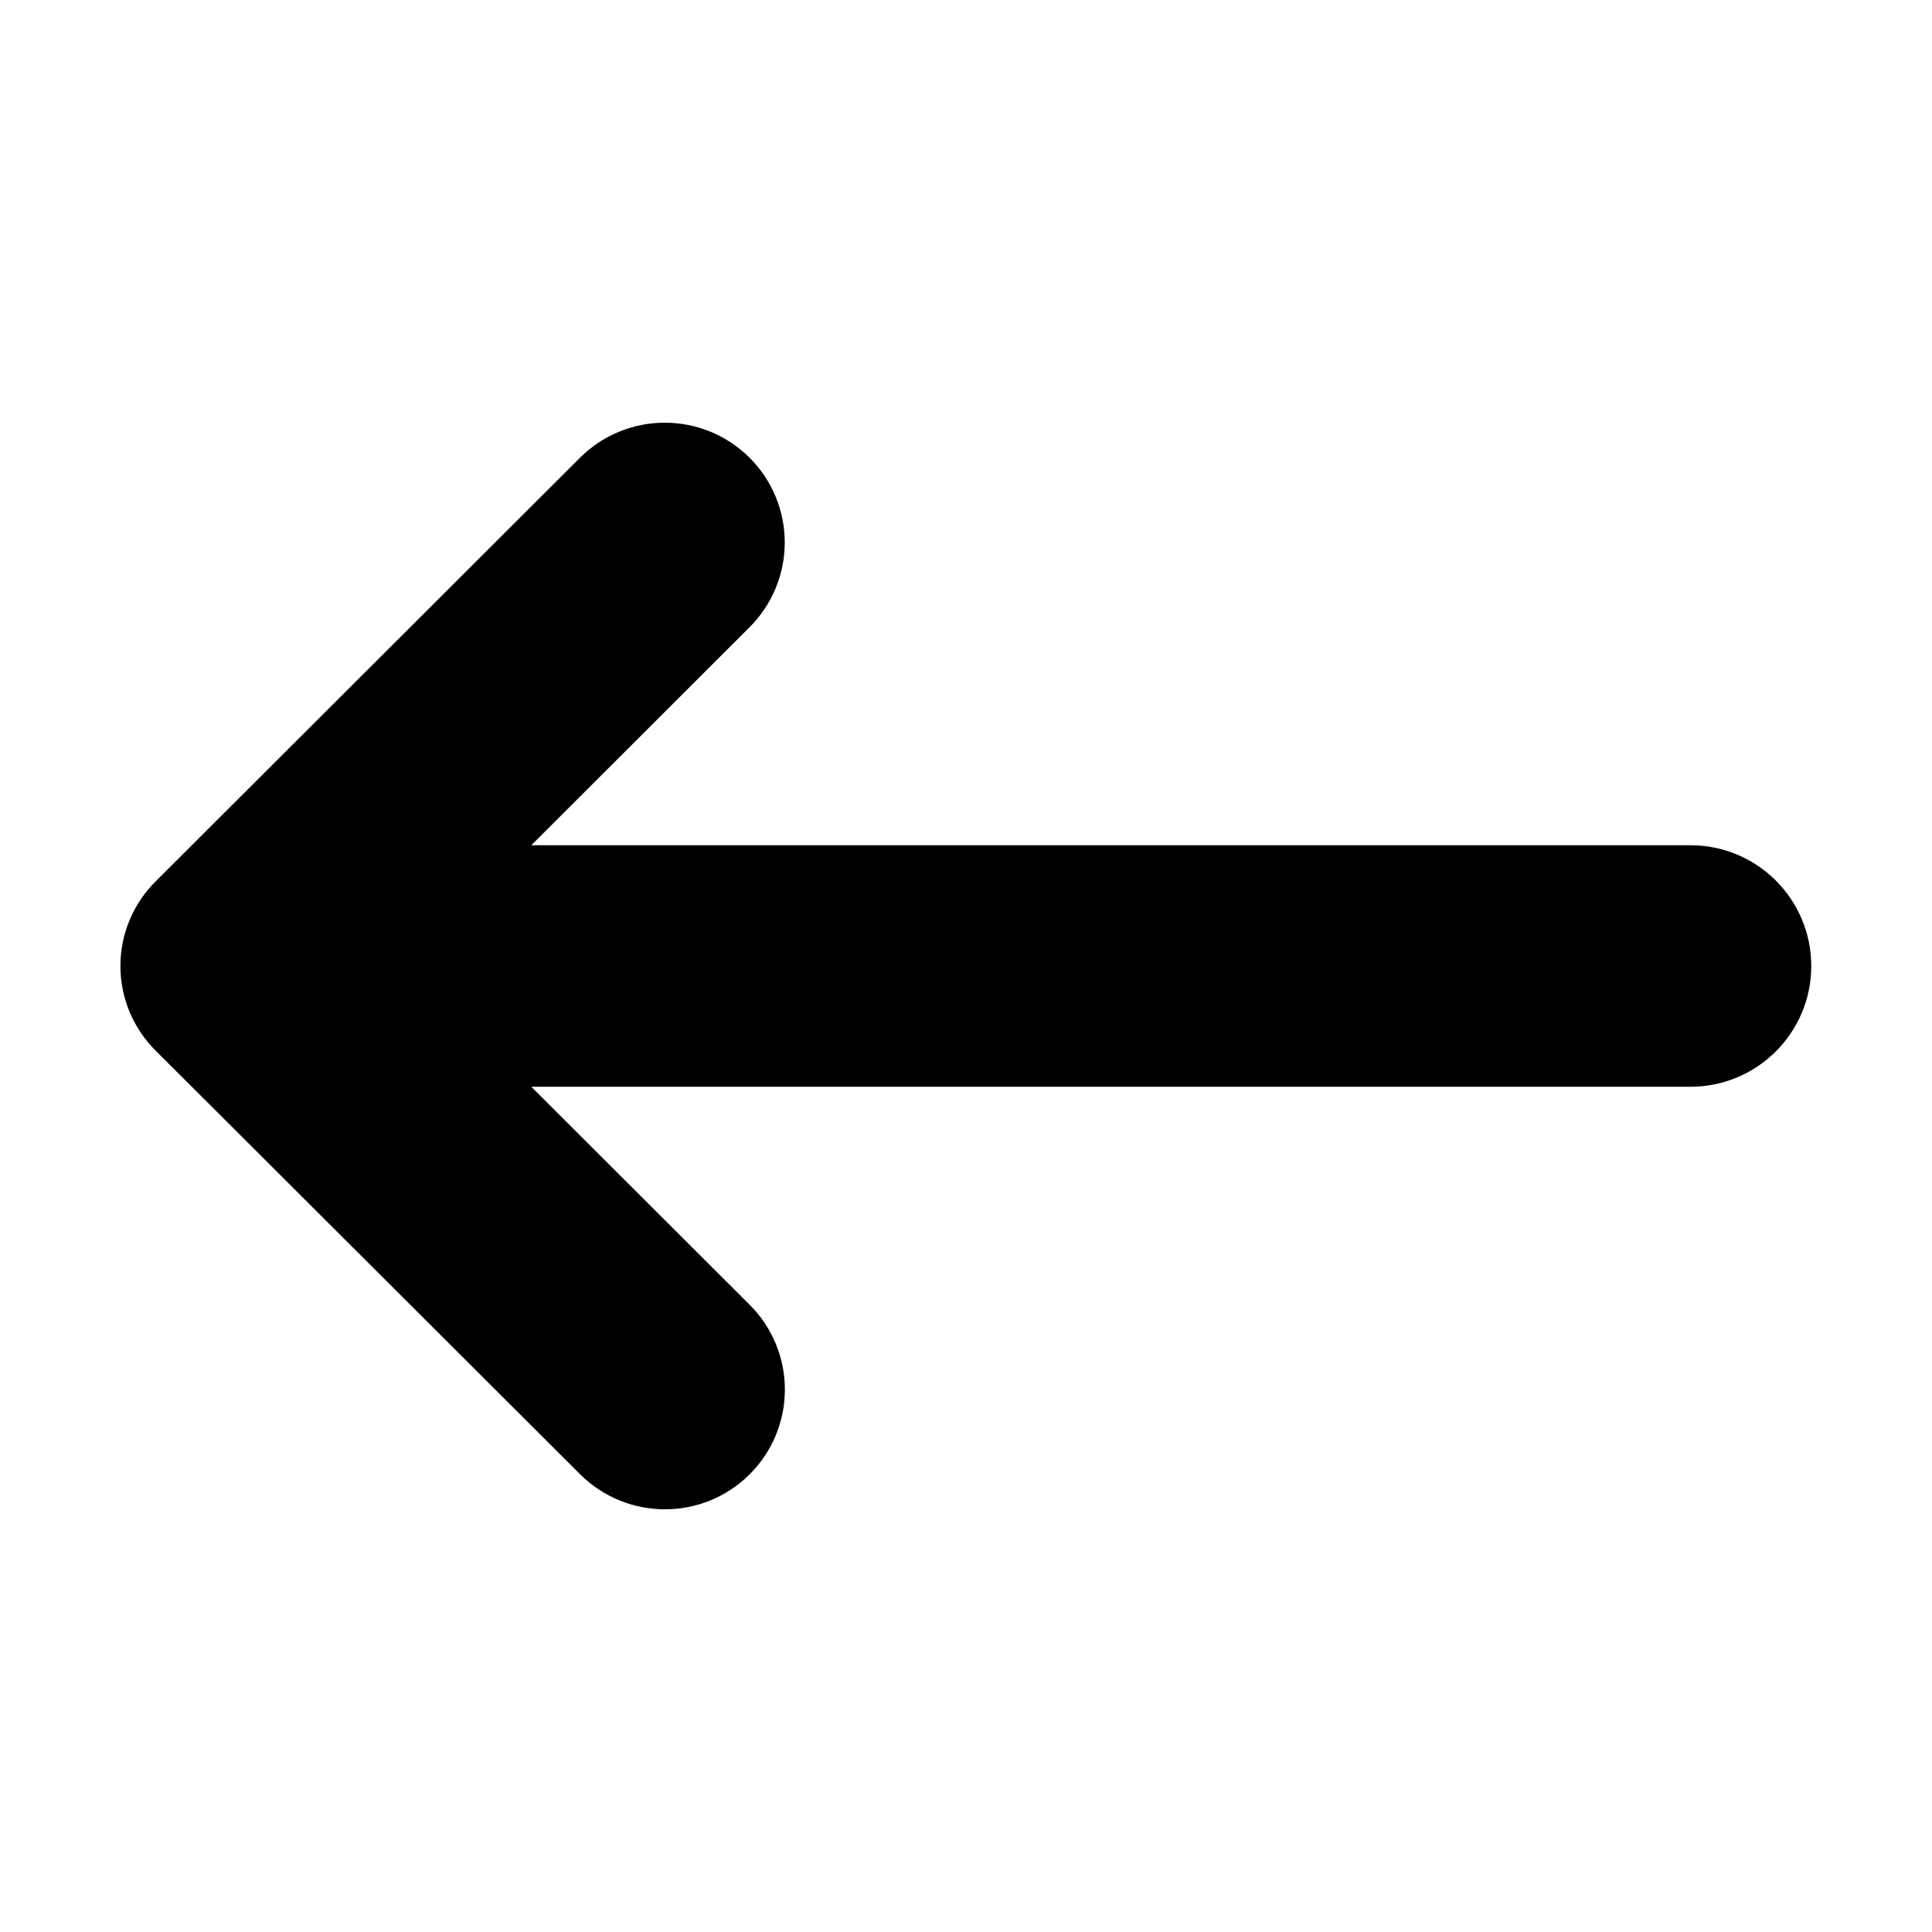
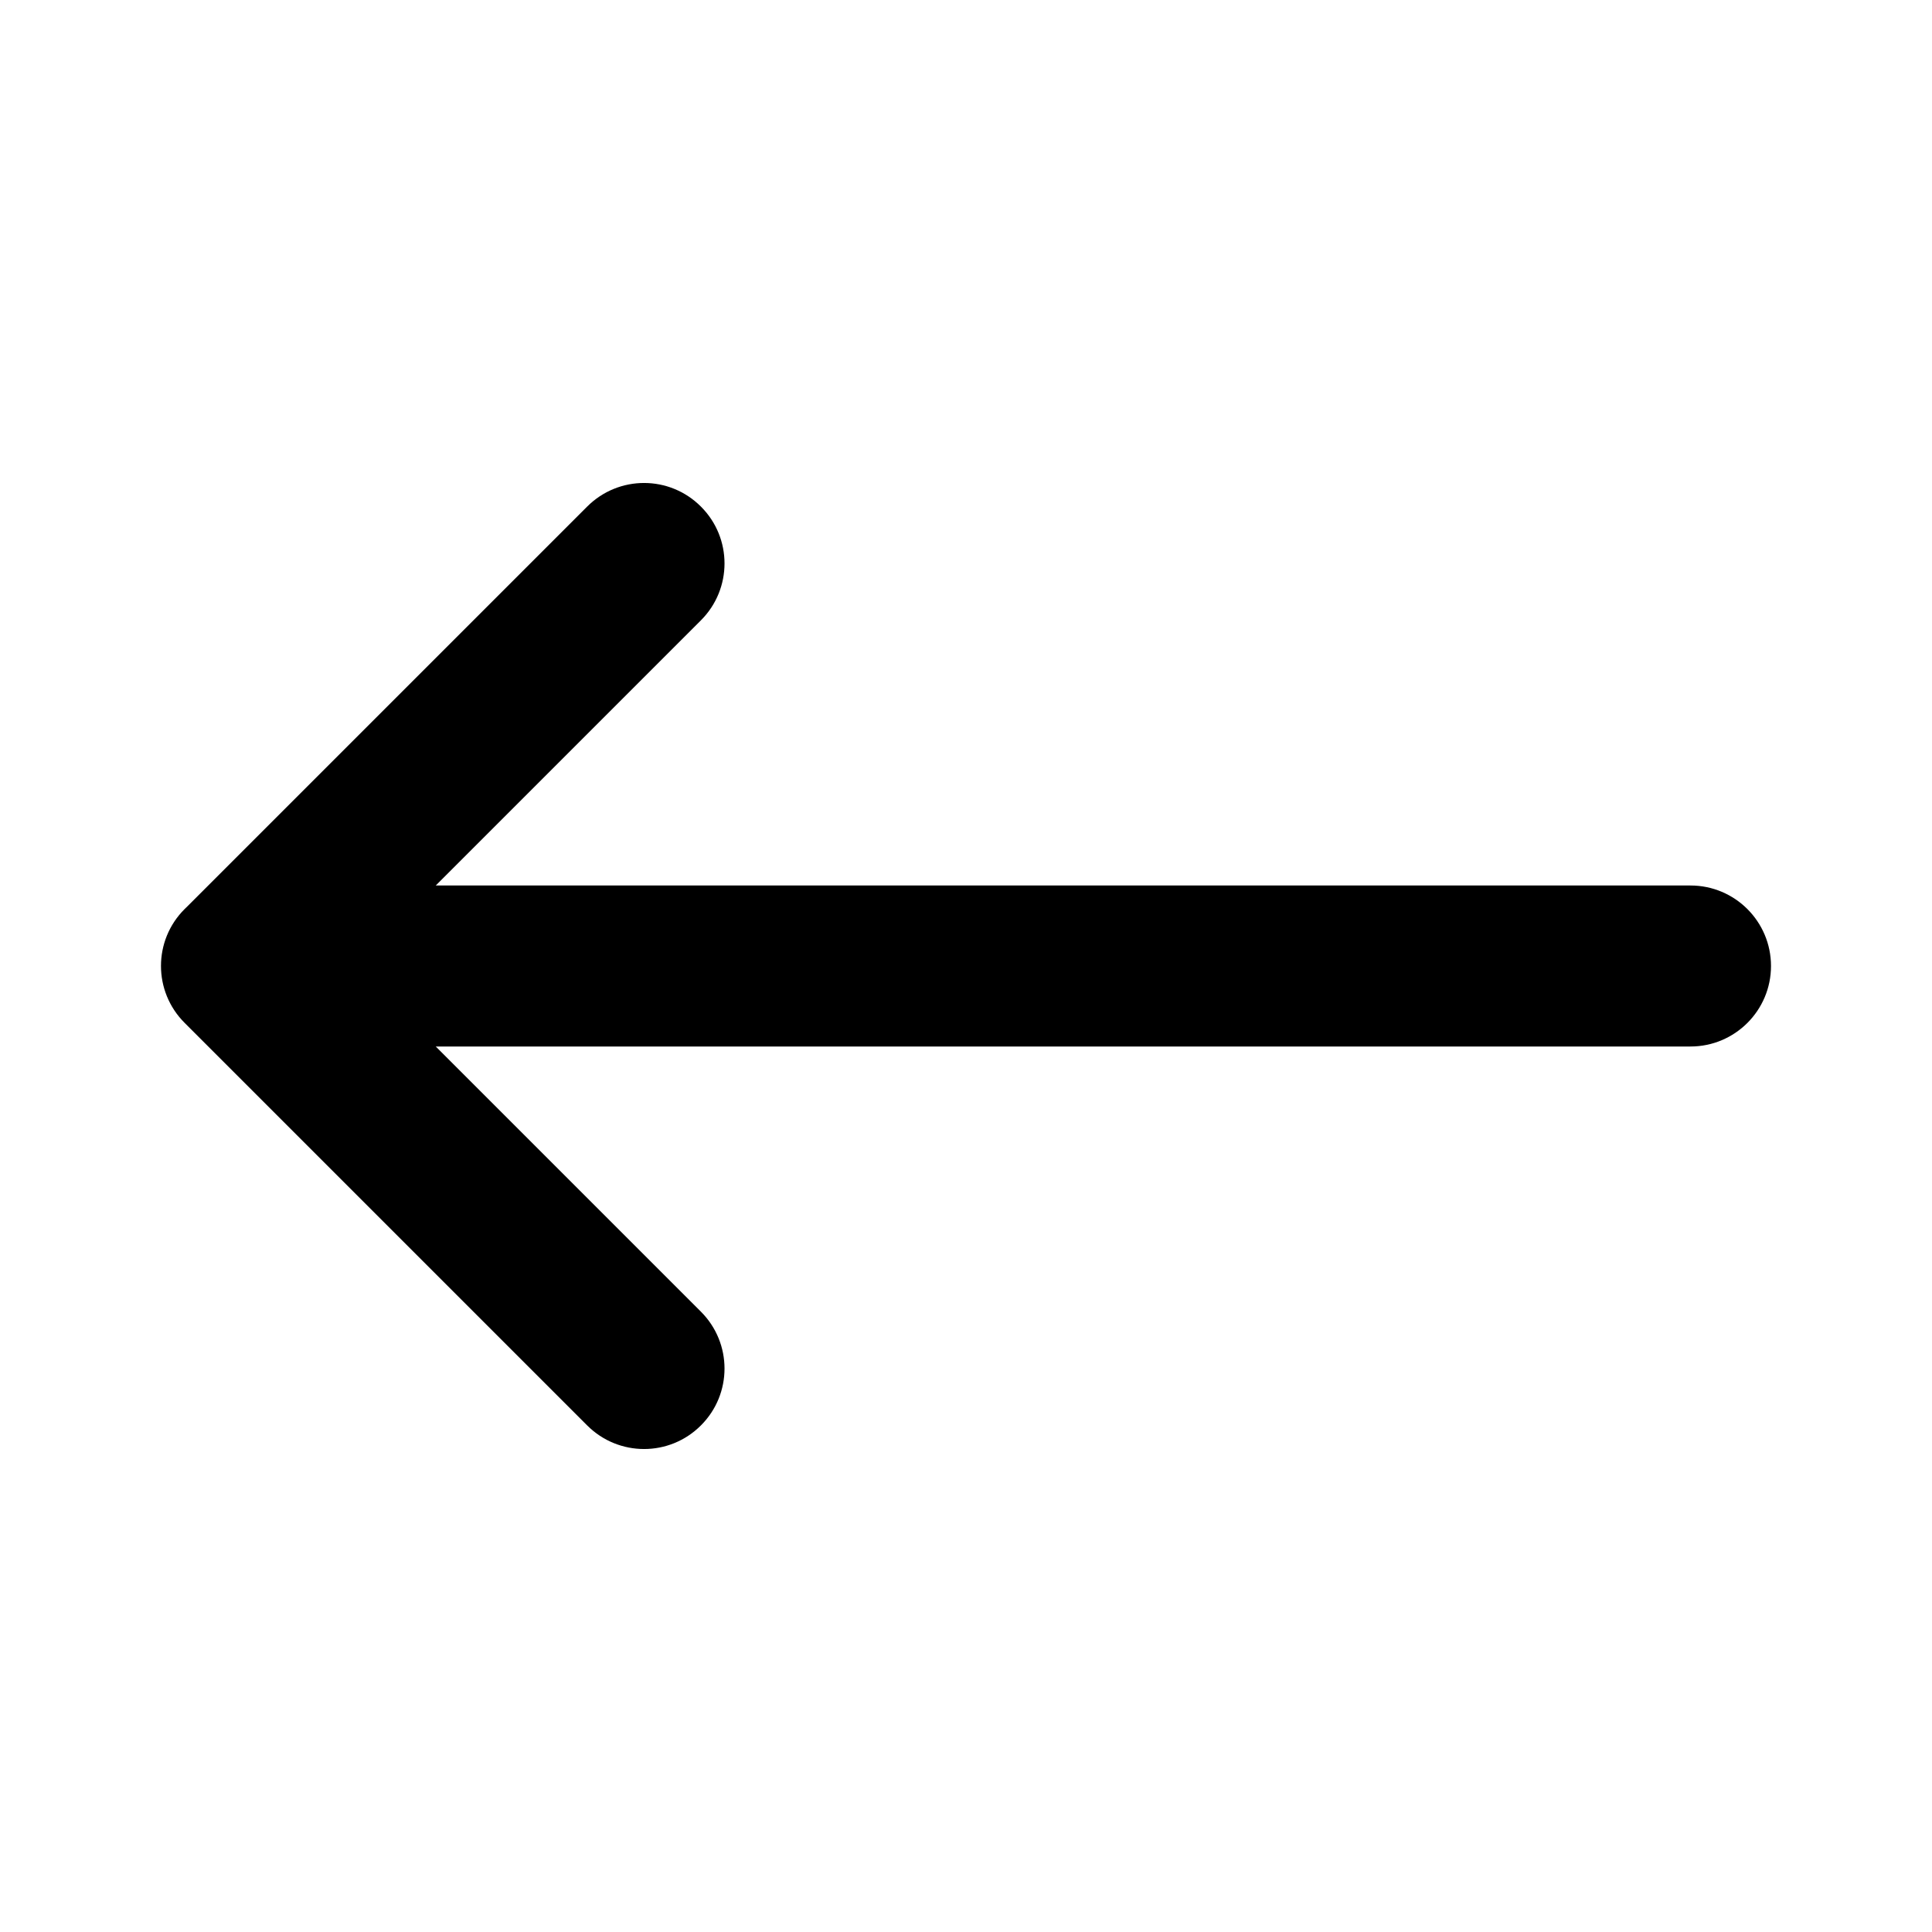
- <svg xmlns="http://www.w3.org/2000/svg" width="16" height="16" viewBox="0 0 16 16">
-   <path d="M4.4 9l1.809 1.806a.991.991 0 0 1 0 1.403.995.995 0 0 1-1.405 0L1.29 8.702a.988.988 0 0 1 0-1.404l3.513-3.507a.995.995 0 0 1 1.405 0 .991.991 0 0 1 0 1.403L4.4 7H14a1 1 0 0 1 0 2H4.4z" />
+ <svg xmlns="http://www.w3.org/2000/svg" width="16" height="16" viewBox="0 0 24 24">
+   <path d="M5.413,11 L21,11 C21.552,11 22,11.448 22,12 C22,12.552 21.552,13 21,13 L5.413,13 L8.707,16.294 C9.098,16.685 9.098,17.317 8.707,17.707 C8.317,18.098 7.685,18.098 7.294,17.707 L2.293,12.706 C1.902,12.315 1.902,11.683 2.293,11.293 C2.305,11.28 2.317,11.269 2.33,11.257 L7.294,6.293 C7.685,5.902 8.317,5.902 8.707,6.293 C9.098,6.683 9.098,7.315 8.707,7.706 L5.413,11 Z" />
</svg>
